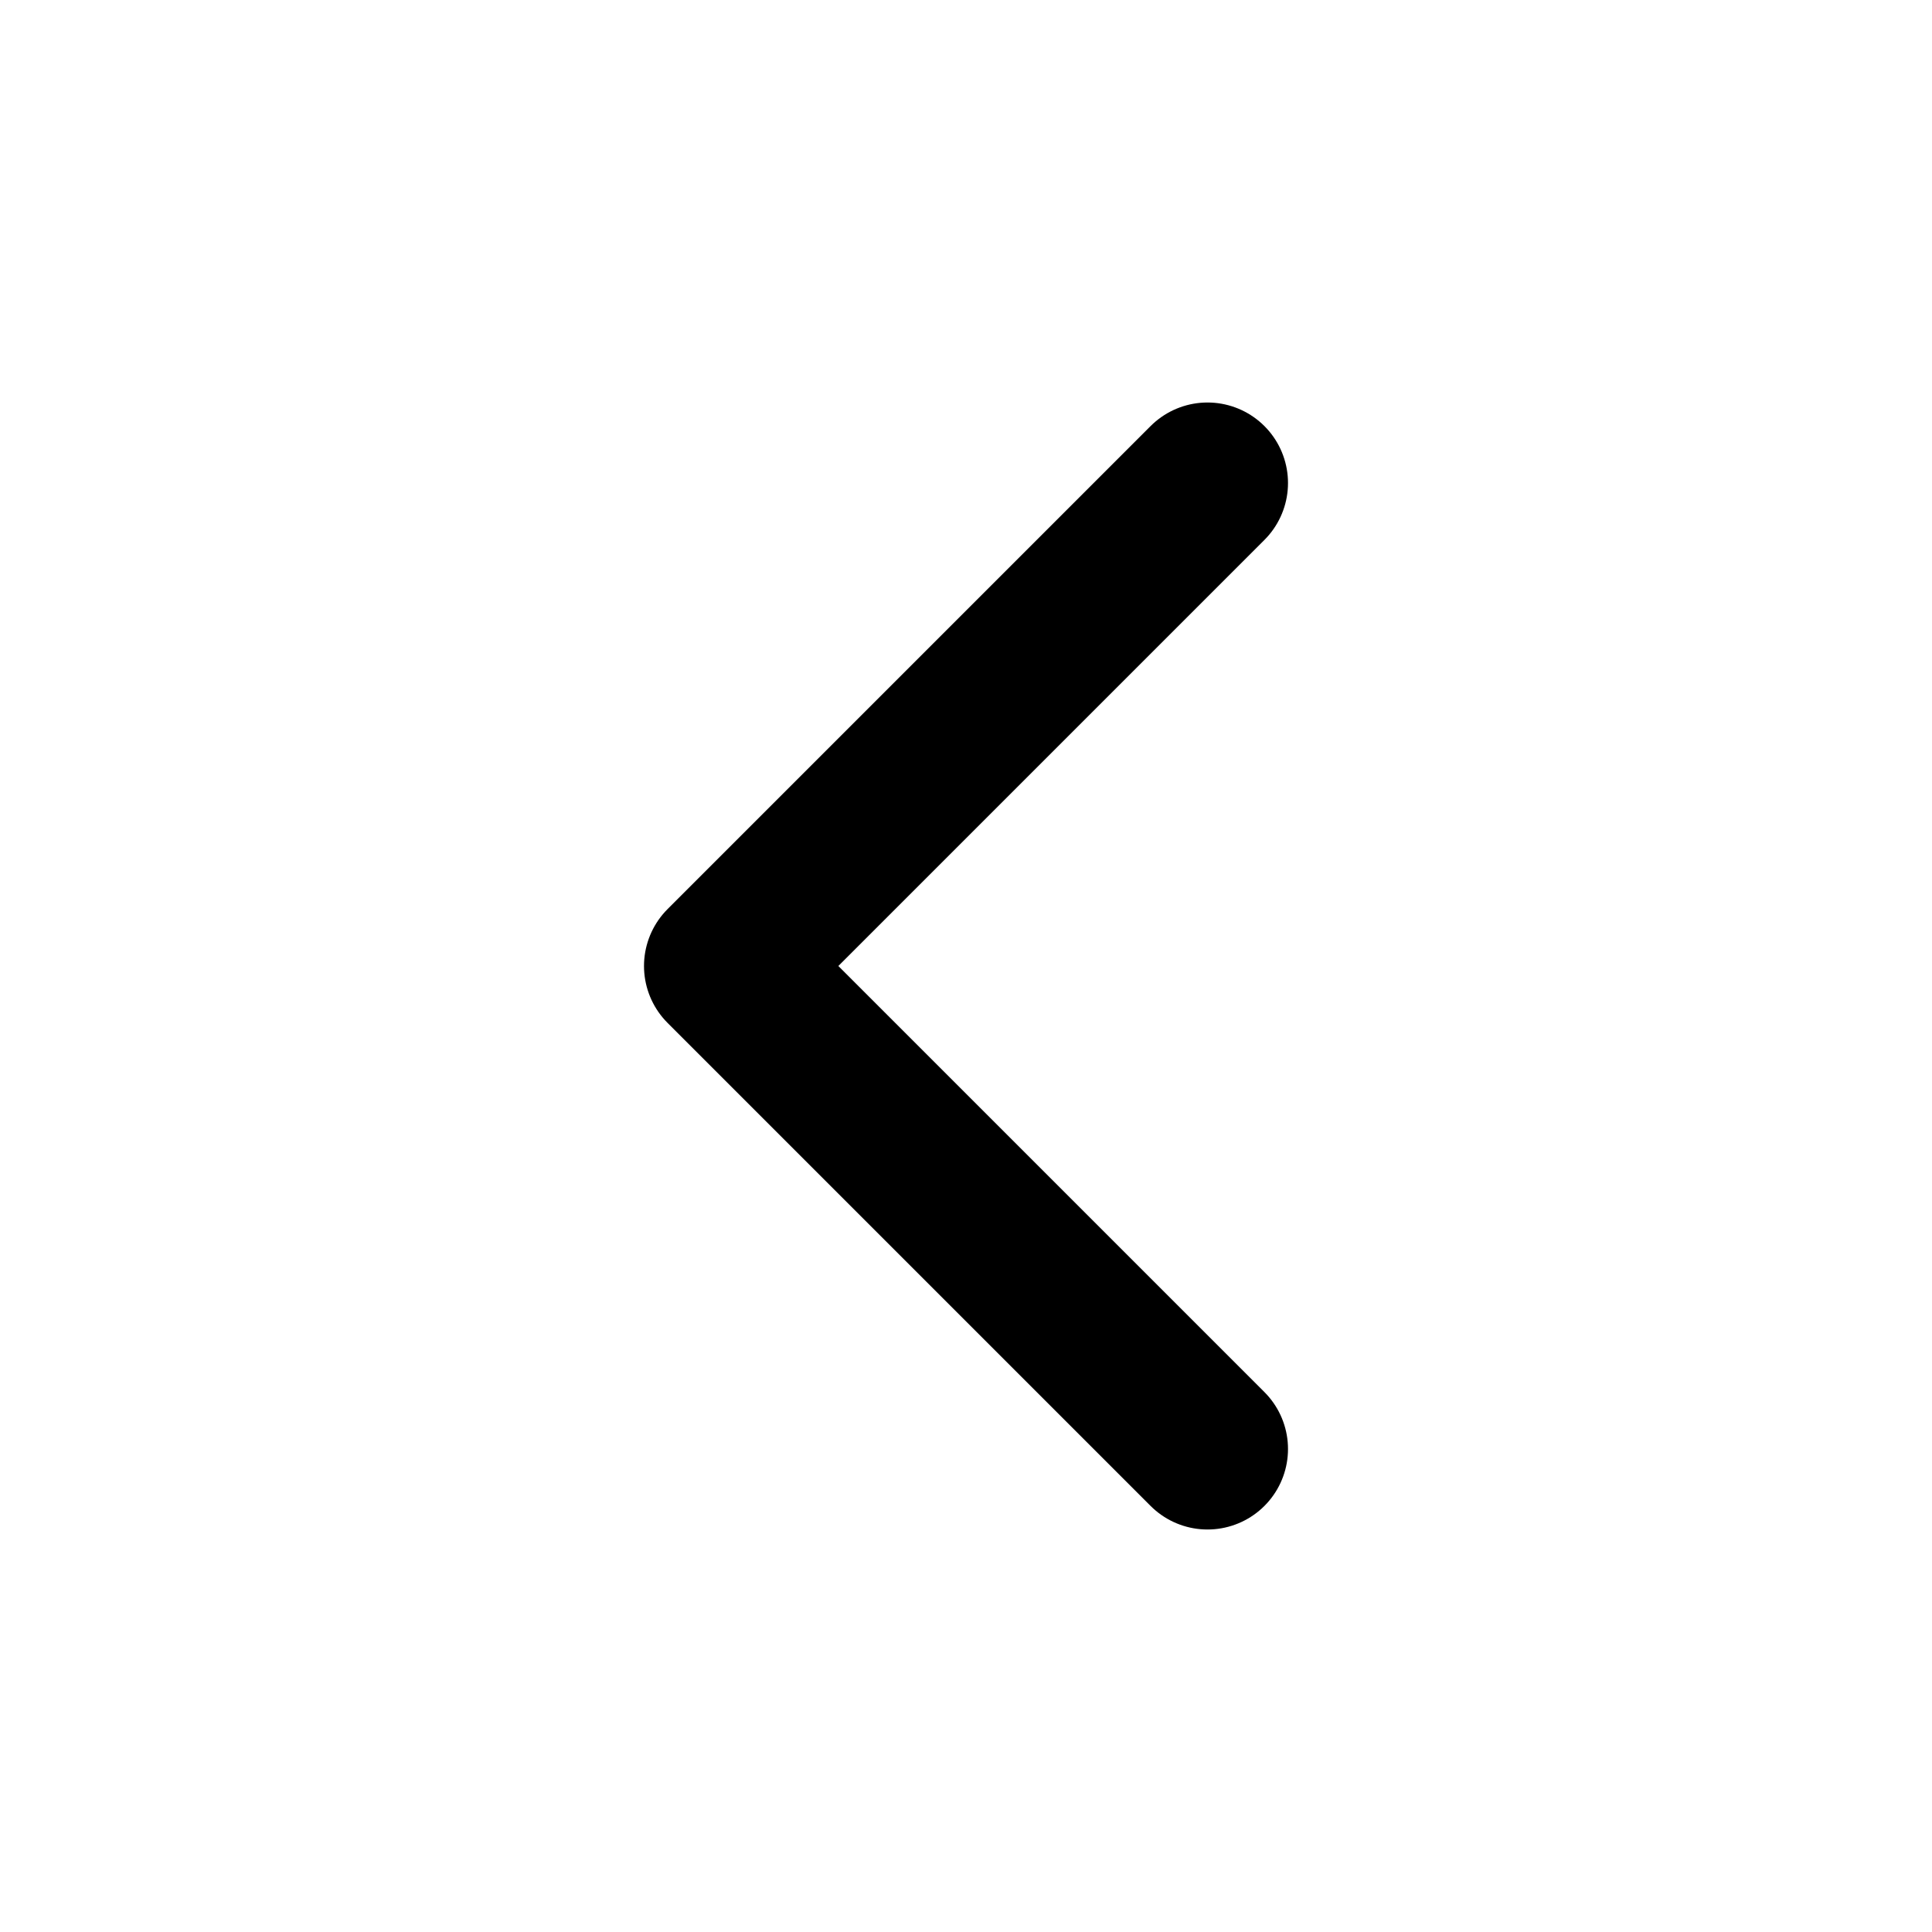
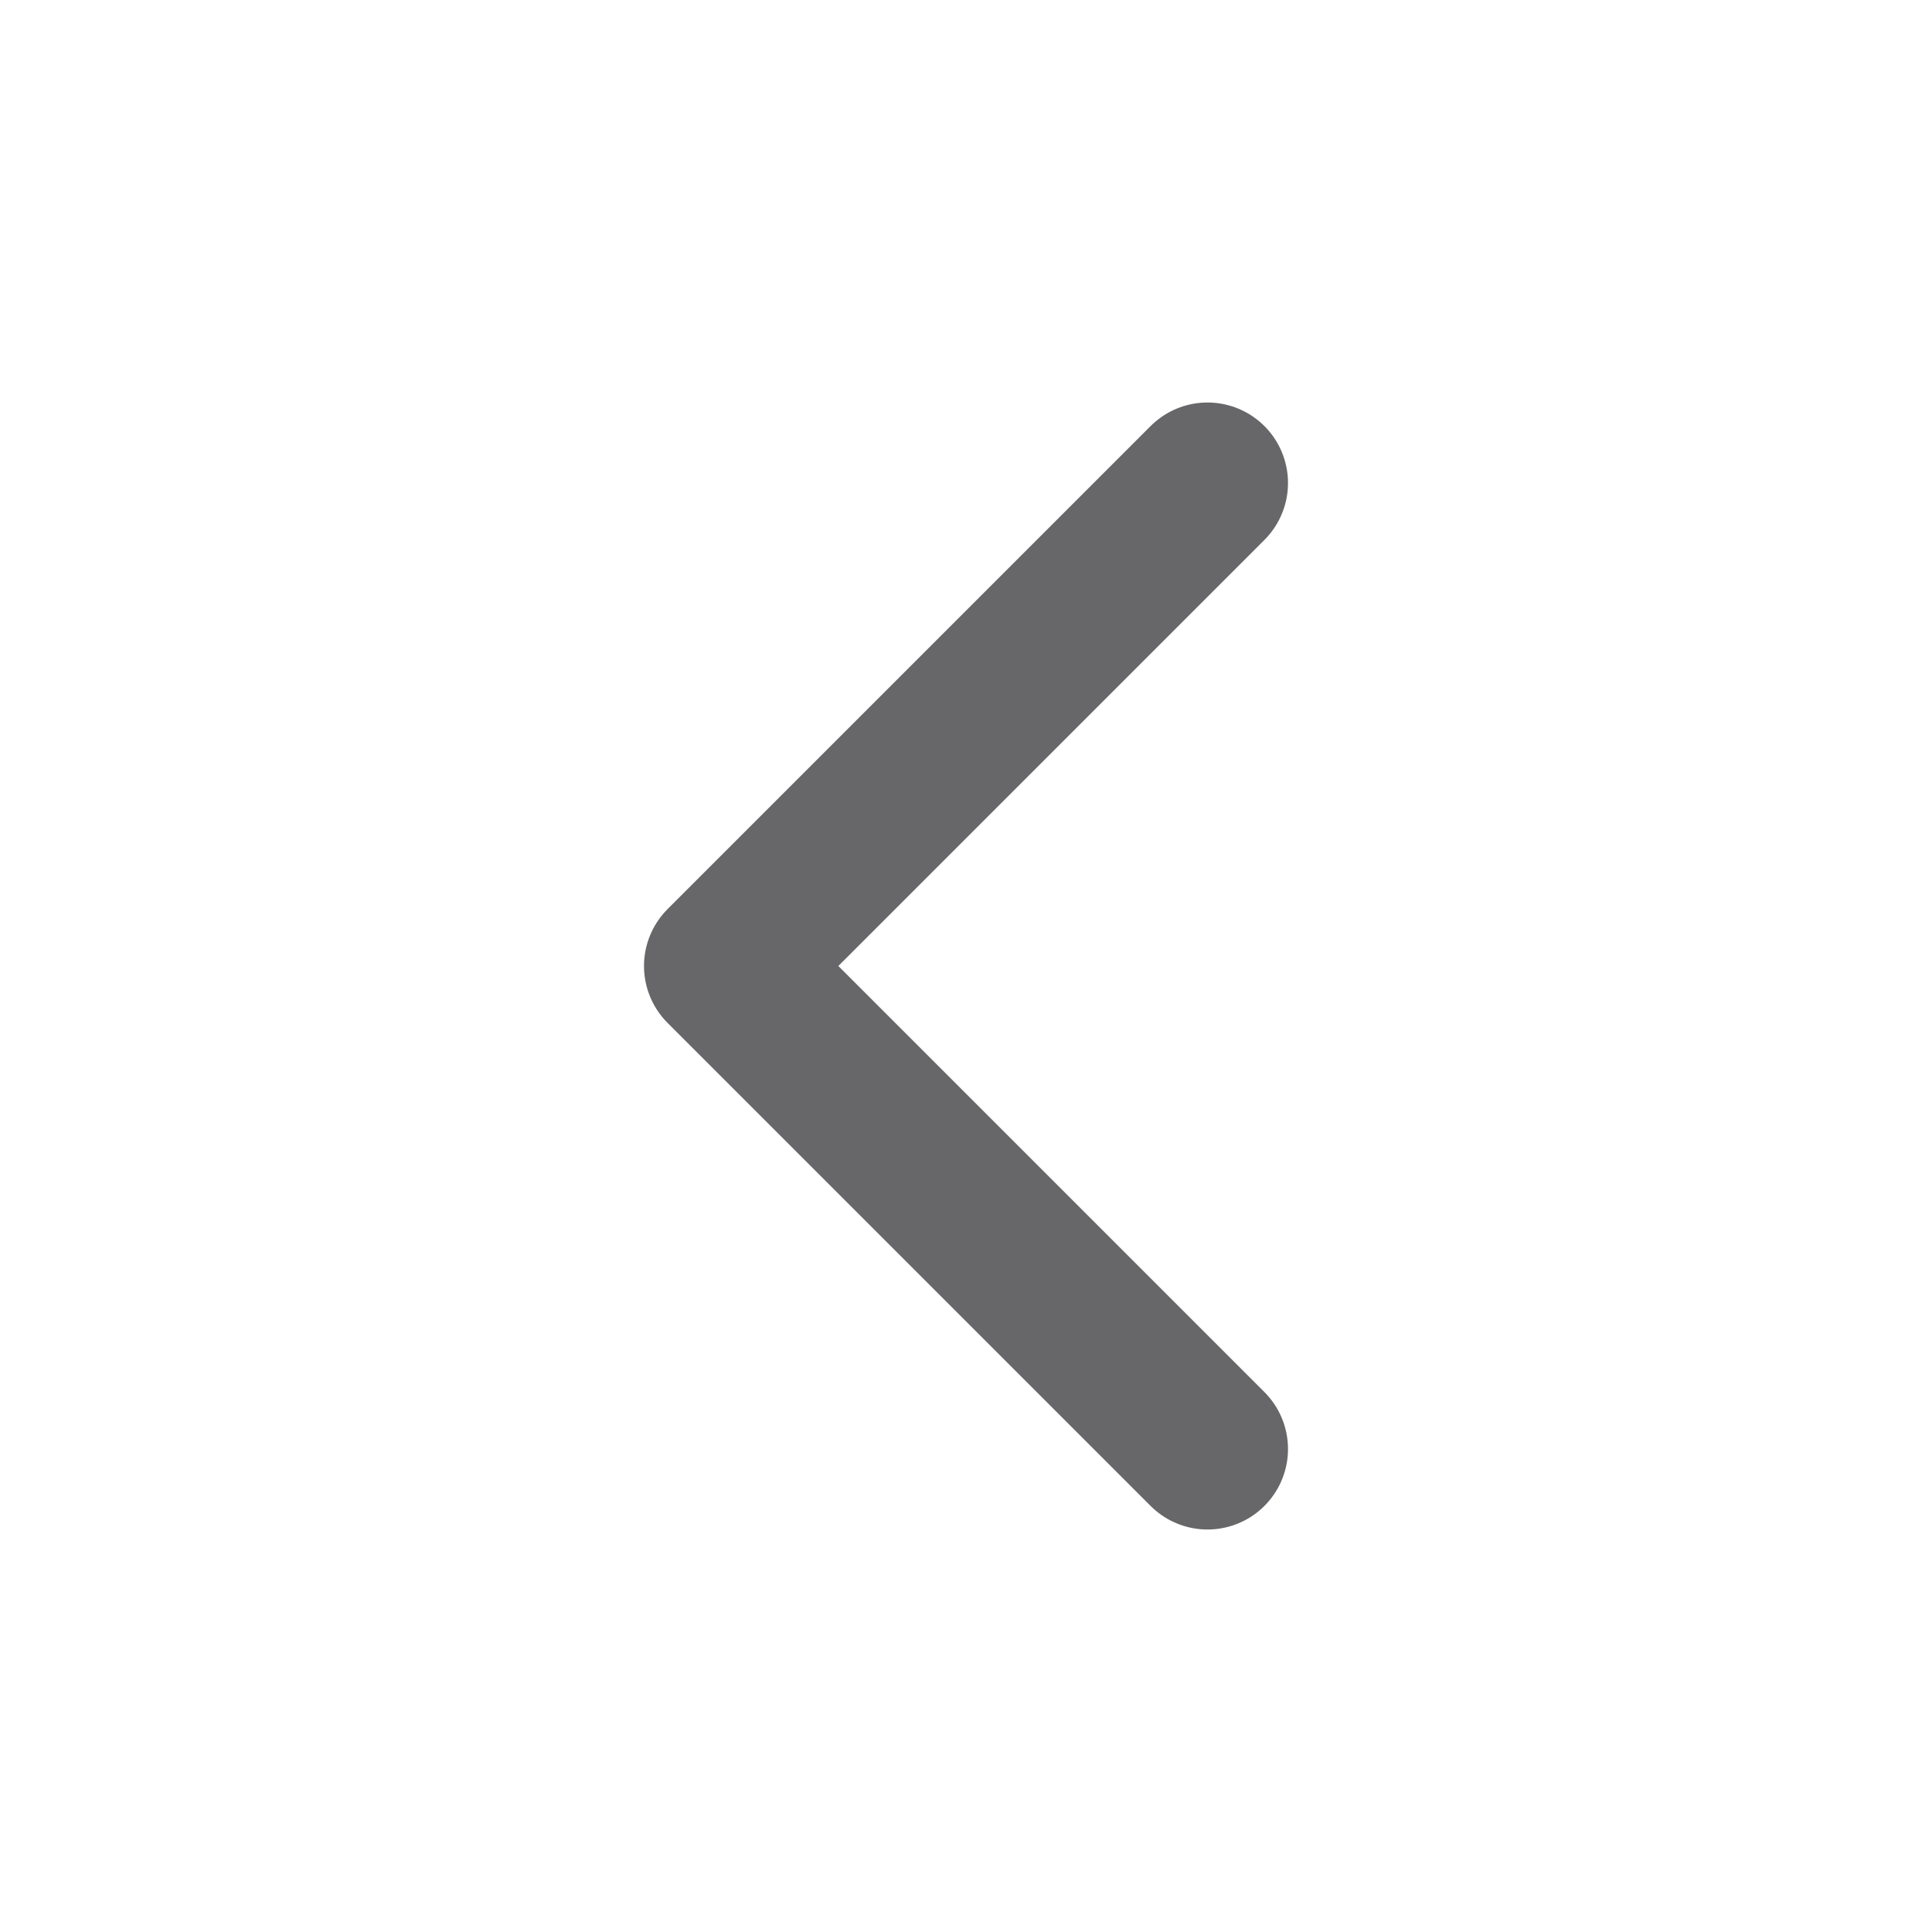
- <svg xmlns="http://www.w3.org/2000/svg" width="24" height="24" viewBox="0 0 24 24" fill="none" stroke="currentColor" stroke-width="2" stroke-linecap="round" stroke-linejoin="round" class="feather feather-chevron-left">
+ <svg xmlns="http://www.w3.org/2000/svg" width="24" height="24" viewBox="0 0 24 24" fill="none" stroke="#676769" stroke-width="2" stroke-linecap="round" stroke-linejoin="round" class="feather feather-chevron-left">
  <polyline points="15 18 9 12 15 6" />
</svg>
